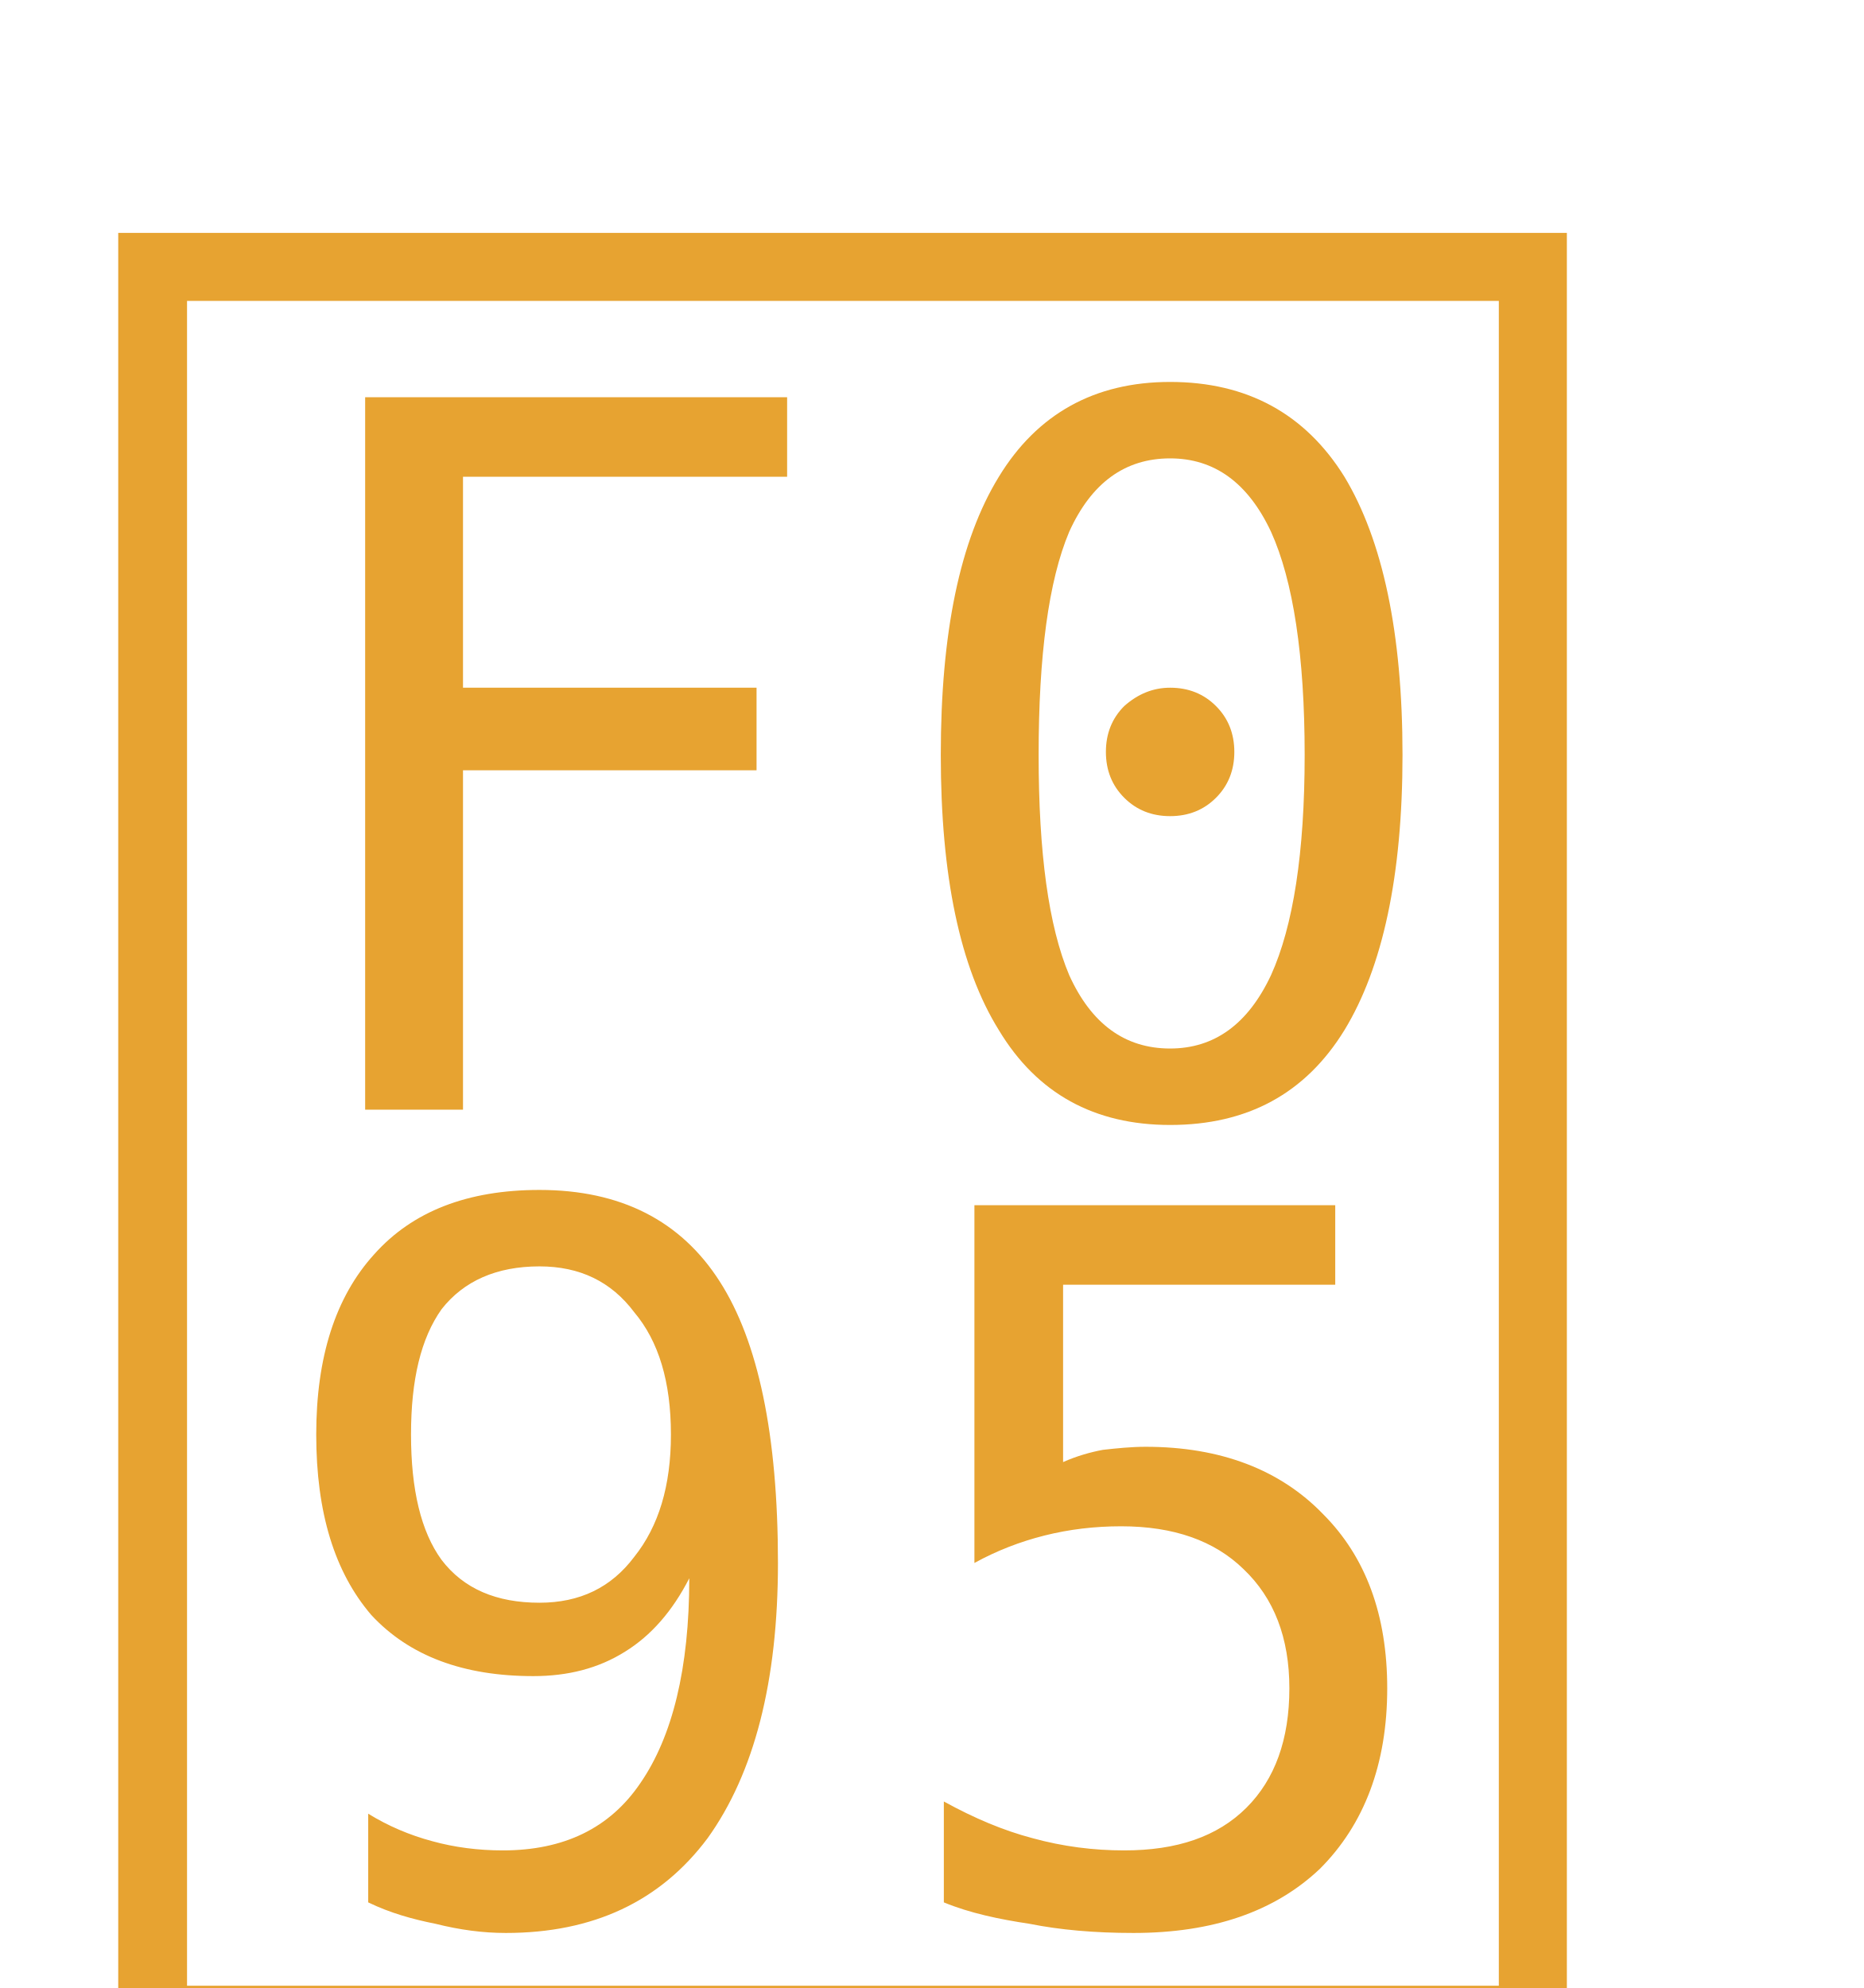
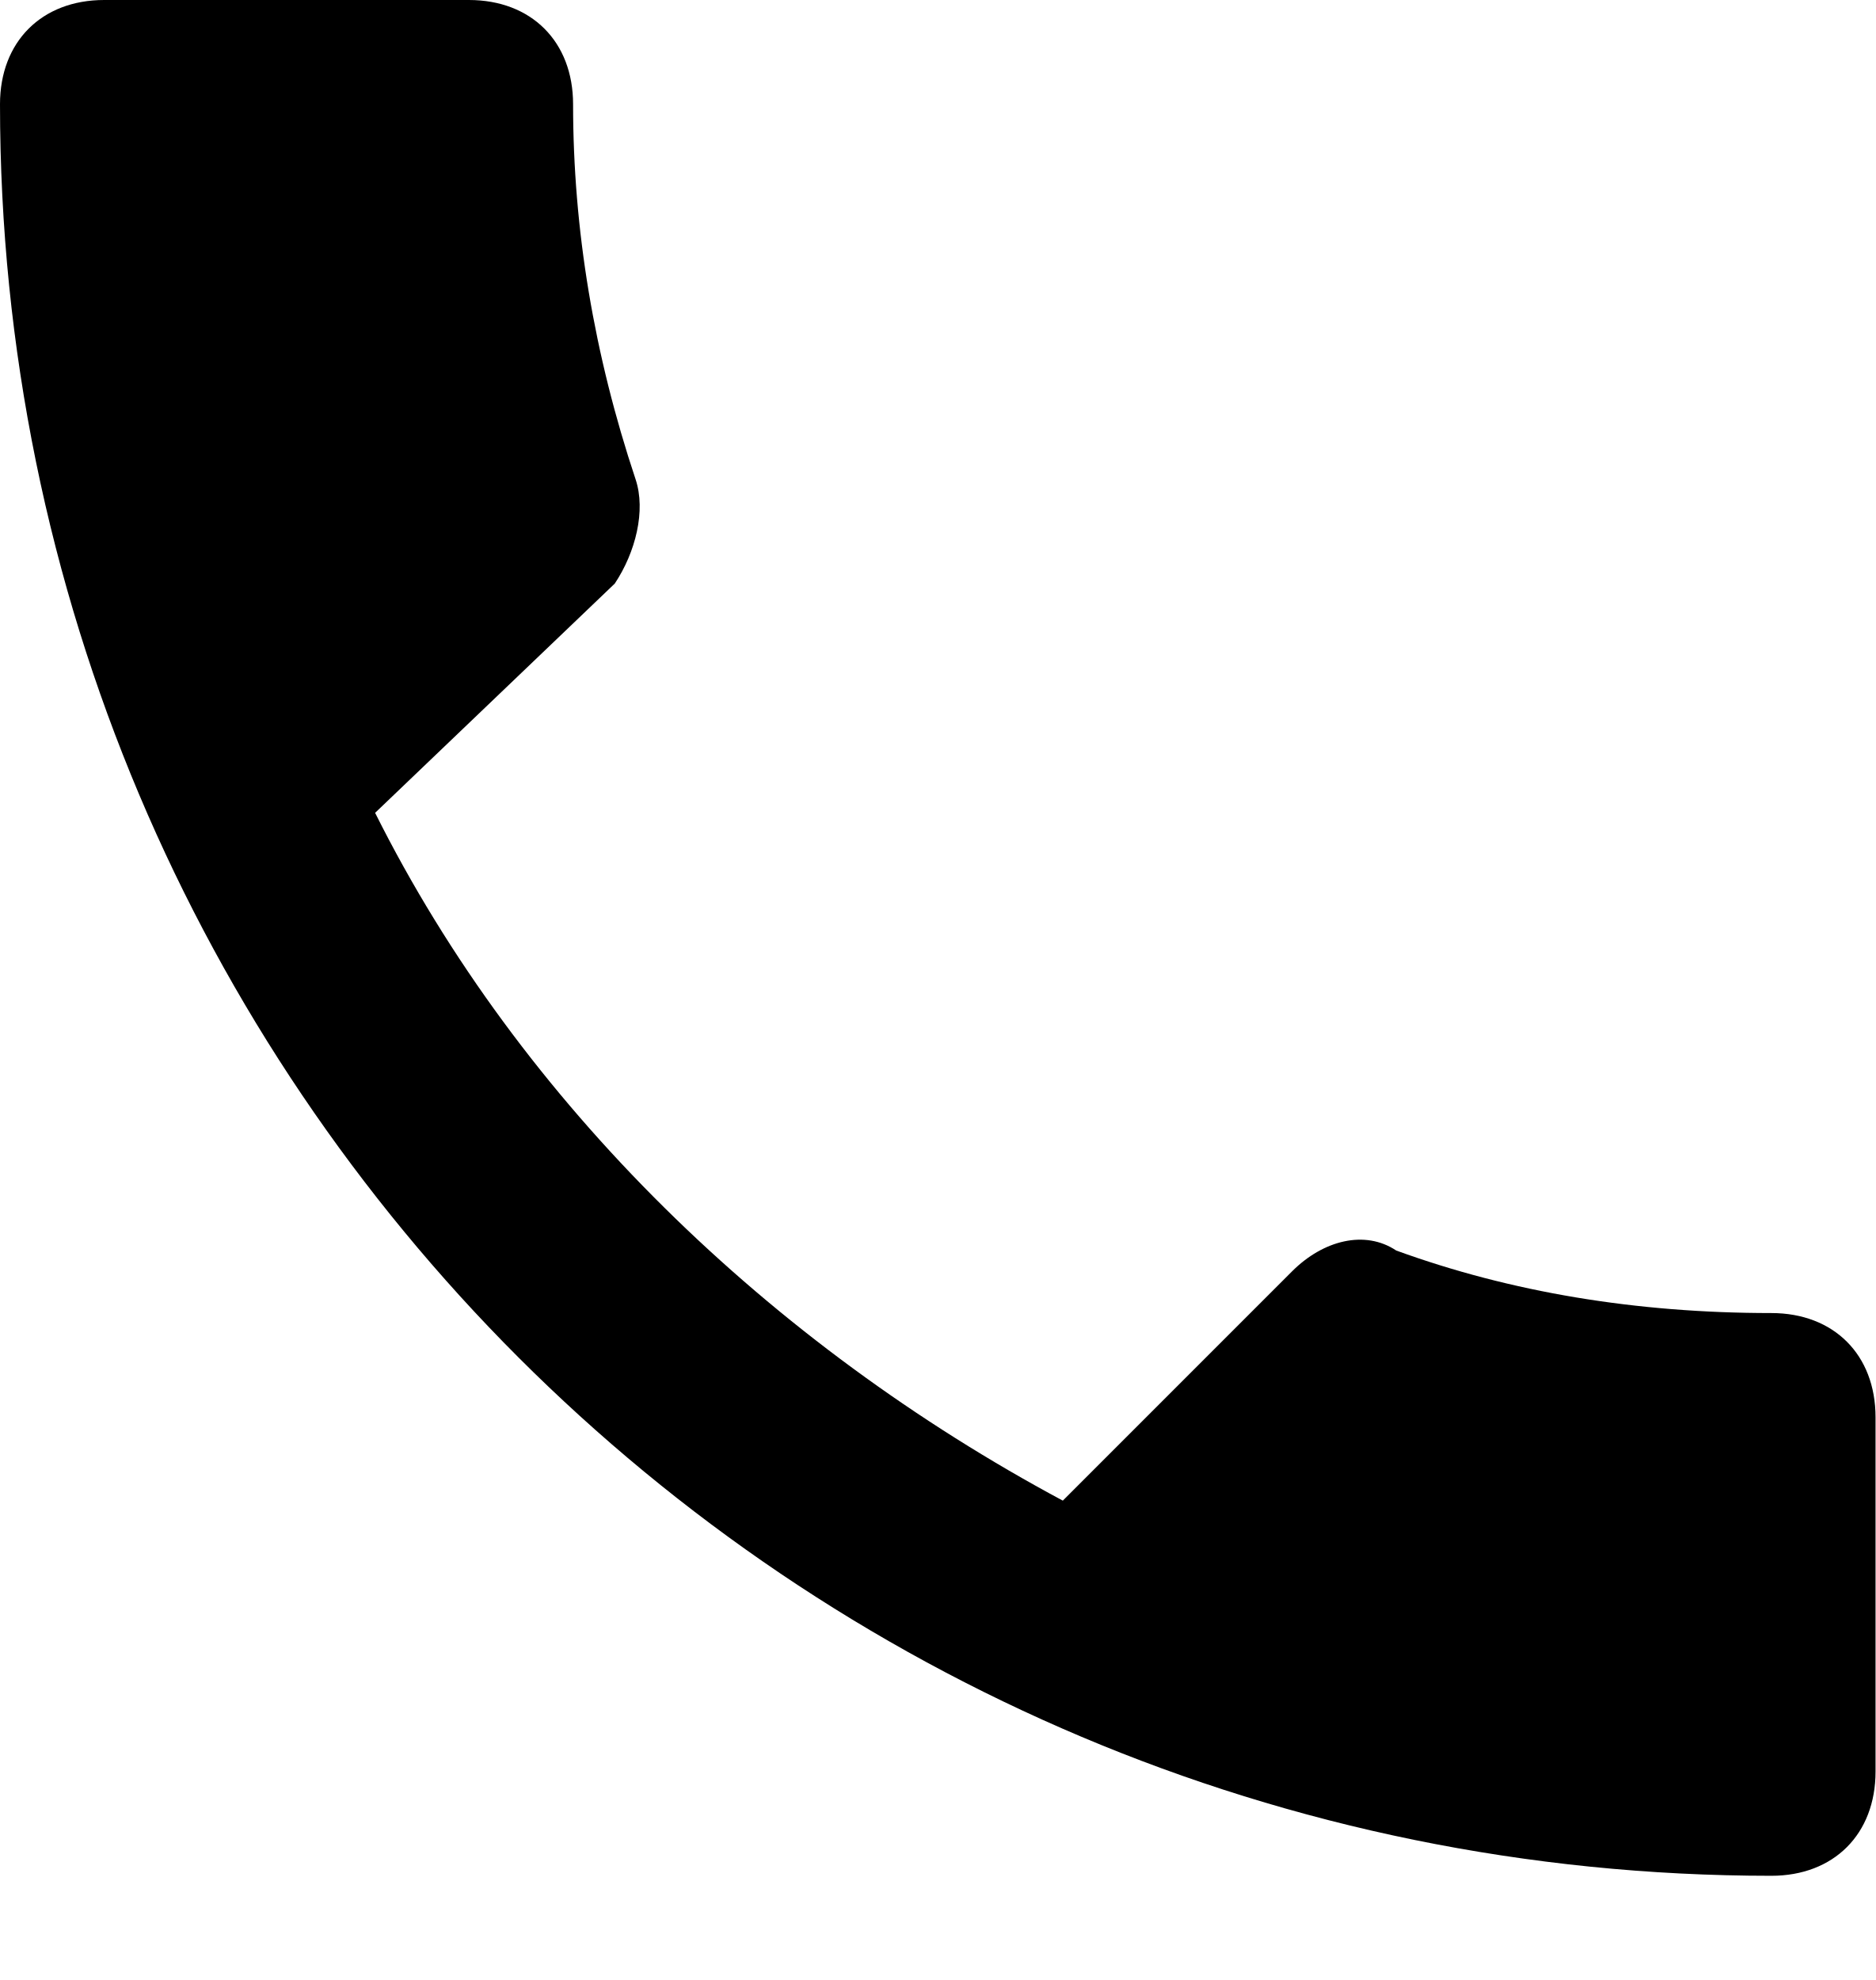
- <svg xmlns="http://www.w3.org/2000/svg" version="1.2" viewBox="0 0 15 16" width="15" height="16">
-   <style>tspan{white-space:pre}.a{font-size: 11px;fill: #e7a331;font-family: "Font Awesome"}</style>
-   <text style="transform:matrix(1.575,0,0,1.575,.404,15.434)">
-     <tspan x="0" y="0" class="a">
- </tspan>
-   </text>
+ <svg xmlns="http://www.w3.org/2000/svg" version="1.1" viewBox="0 0 18 19">
+   <defs />
+   <g fill="currentColor" fill-rule="evenodd" id="Page-1" stroke="none" stroke-width="1">
+     <g fill="inherit" id="Icons-Communication" transform="translate(-85, -126)">
+       <g id="phone" transform="translate(85, 126)">
+         <path d="M3.6,7.8 C5,10.6 7.4,12.9 10.2,14.4 L12.4,12.2 C12.7,11.9 13.1,11.8 13.4,12 C14.5,12.4 15.7,12.6 17,12.6 C17.6,12.6 18,13 18,13.6 L18,17 C18,17.6 17.6,18 17,18 C7.6,18 0,10.4 0,1 C0,0.4 0.4,0 1,0 L4.5,0 C5.1,0 5.5,0.4 5.5,1 C5.5,2.2 5.7,3.4 6.1,4.6 C6.2,4.9 6.1,5.3 5.9,5.6 L3.6,7.8 L3.6,7.8 Z" id="Shape" />
+       </g>
+     </g>
+   </g>
</svg>
